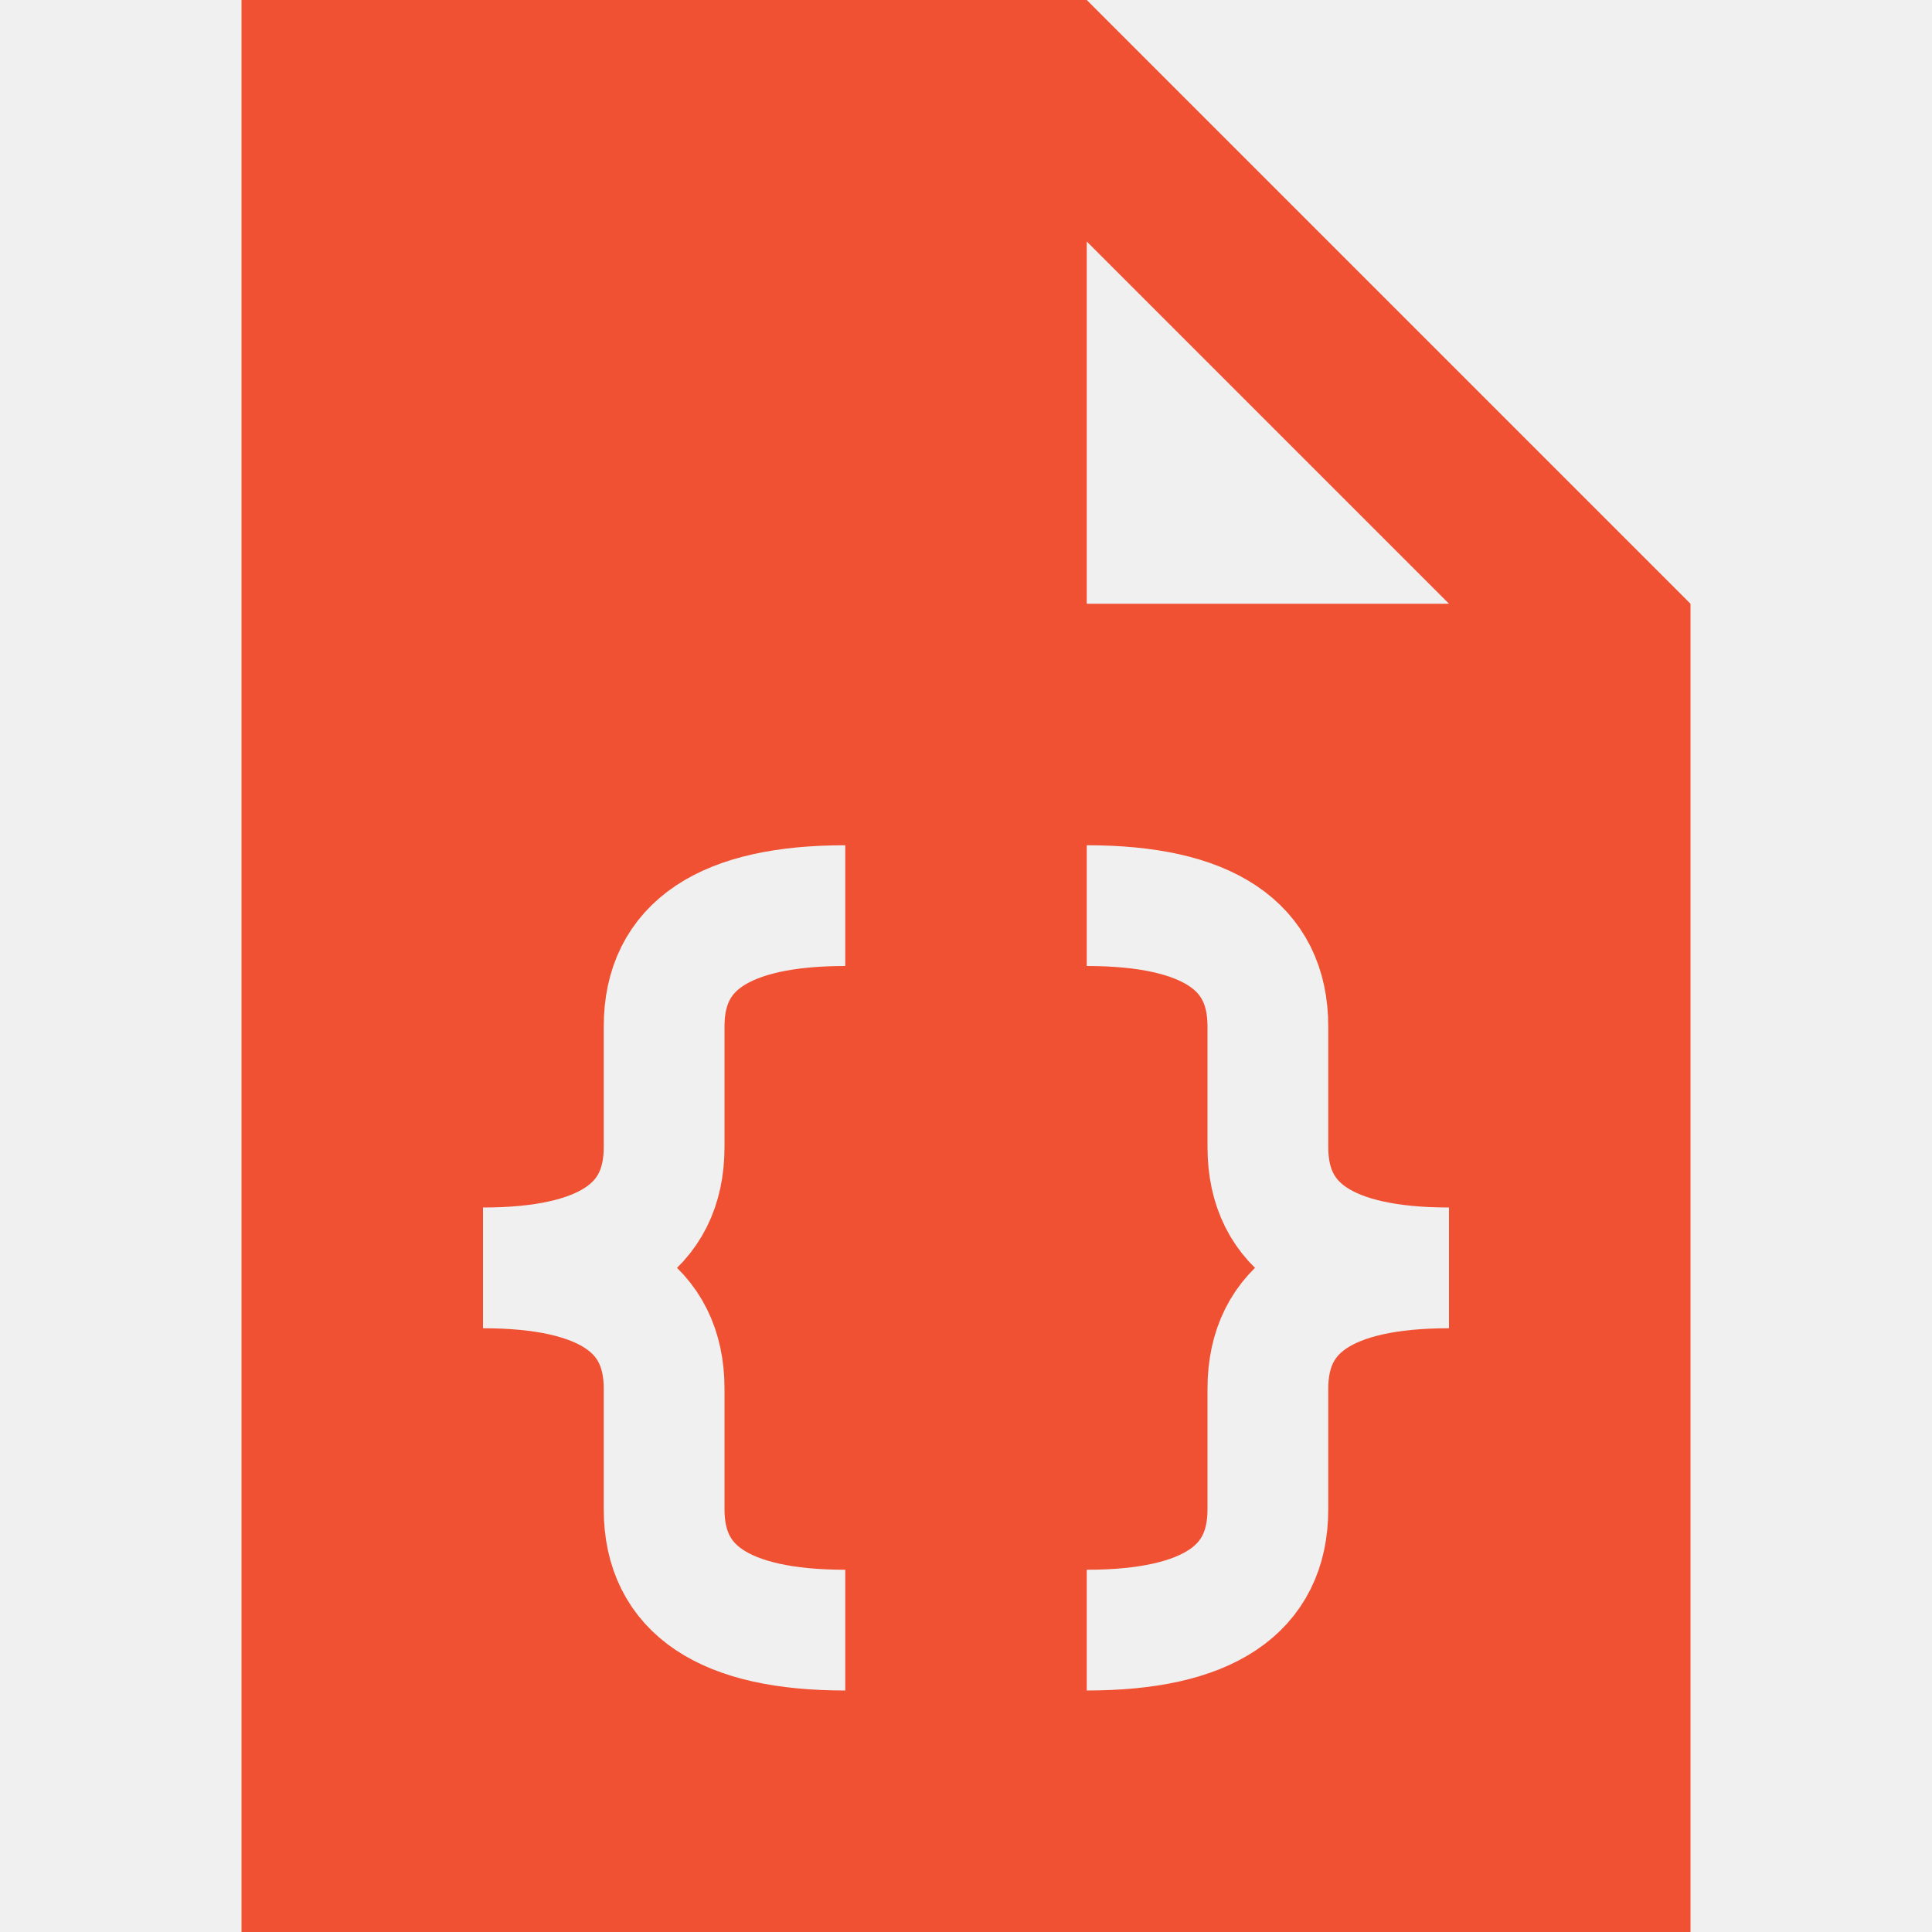
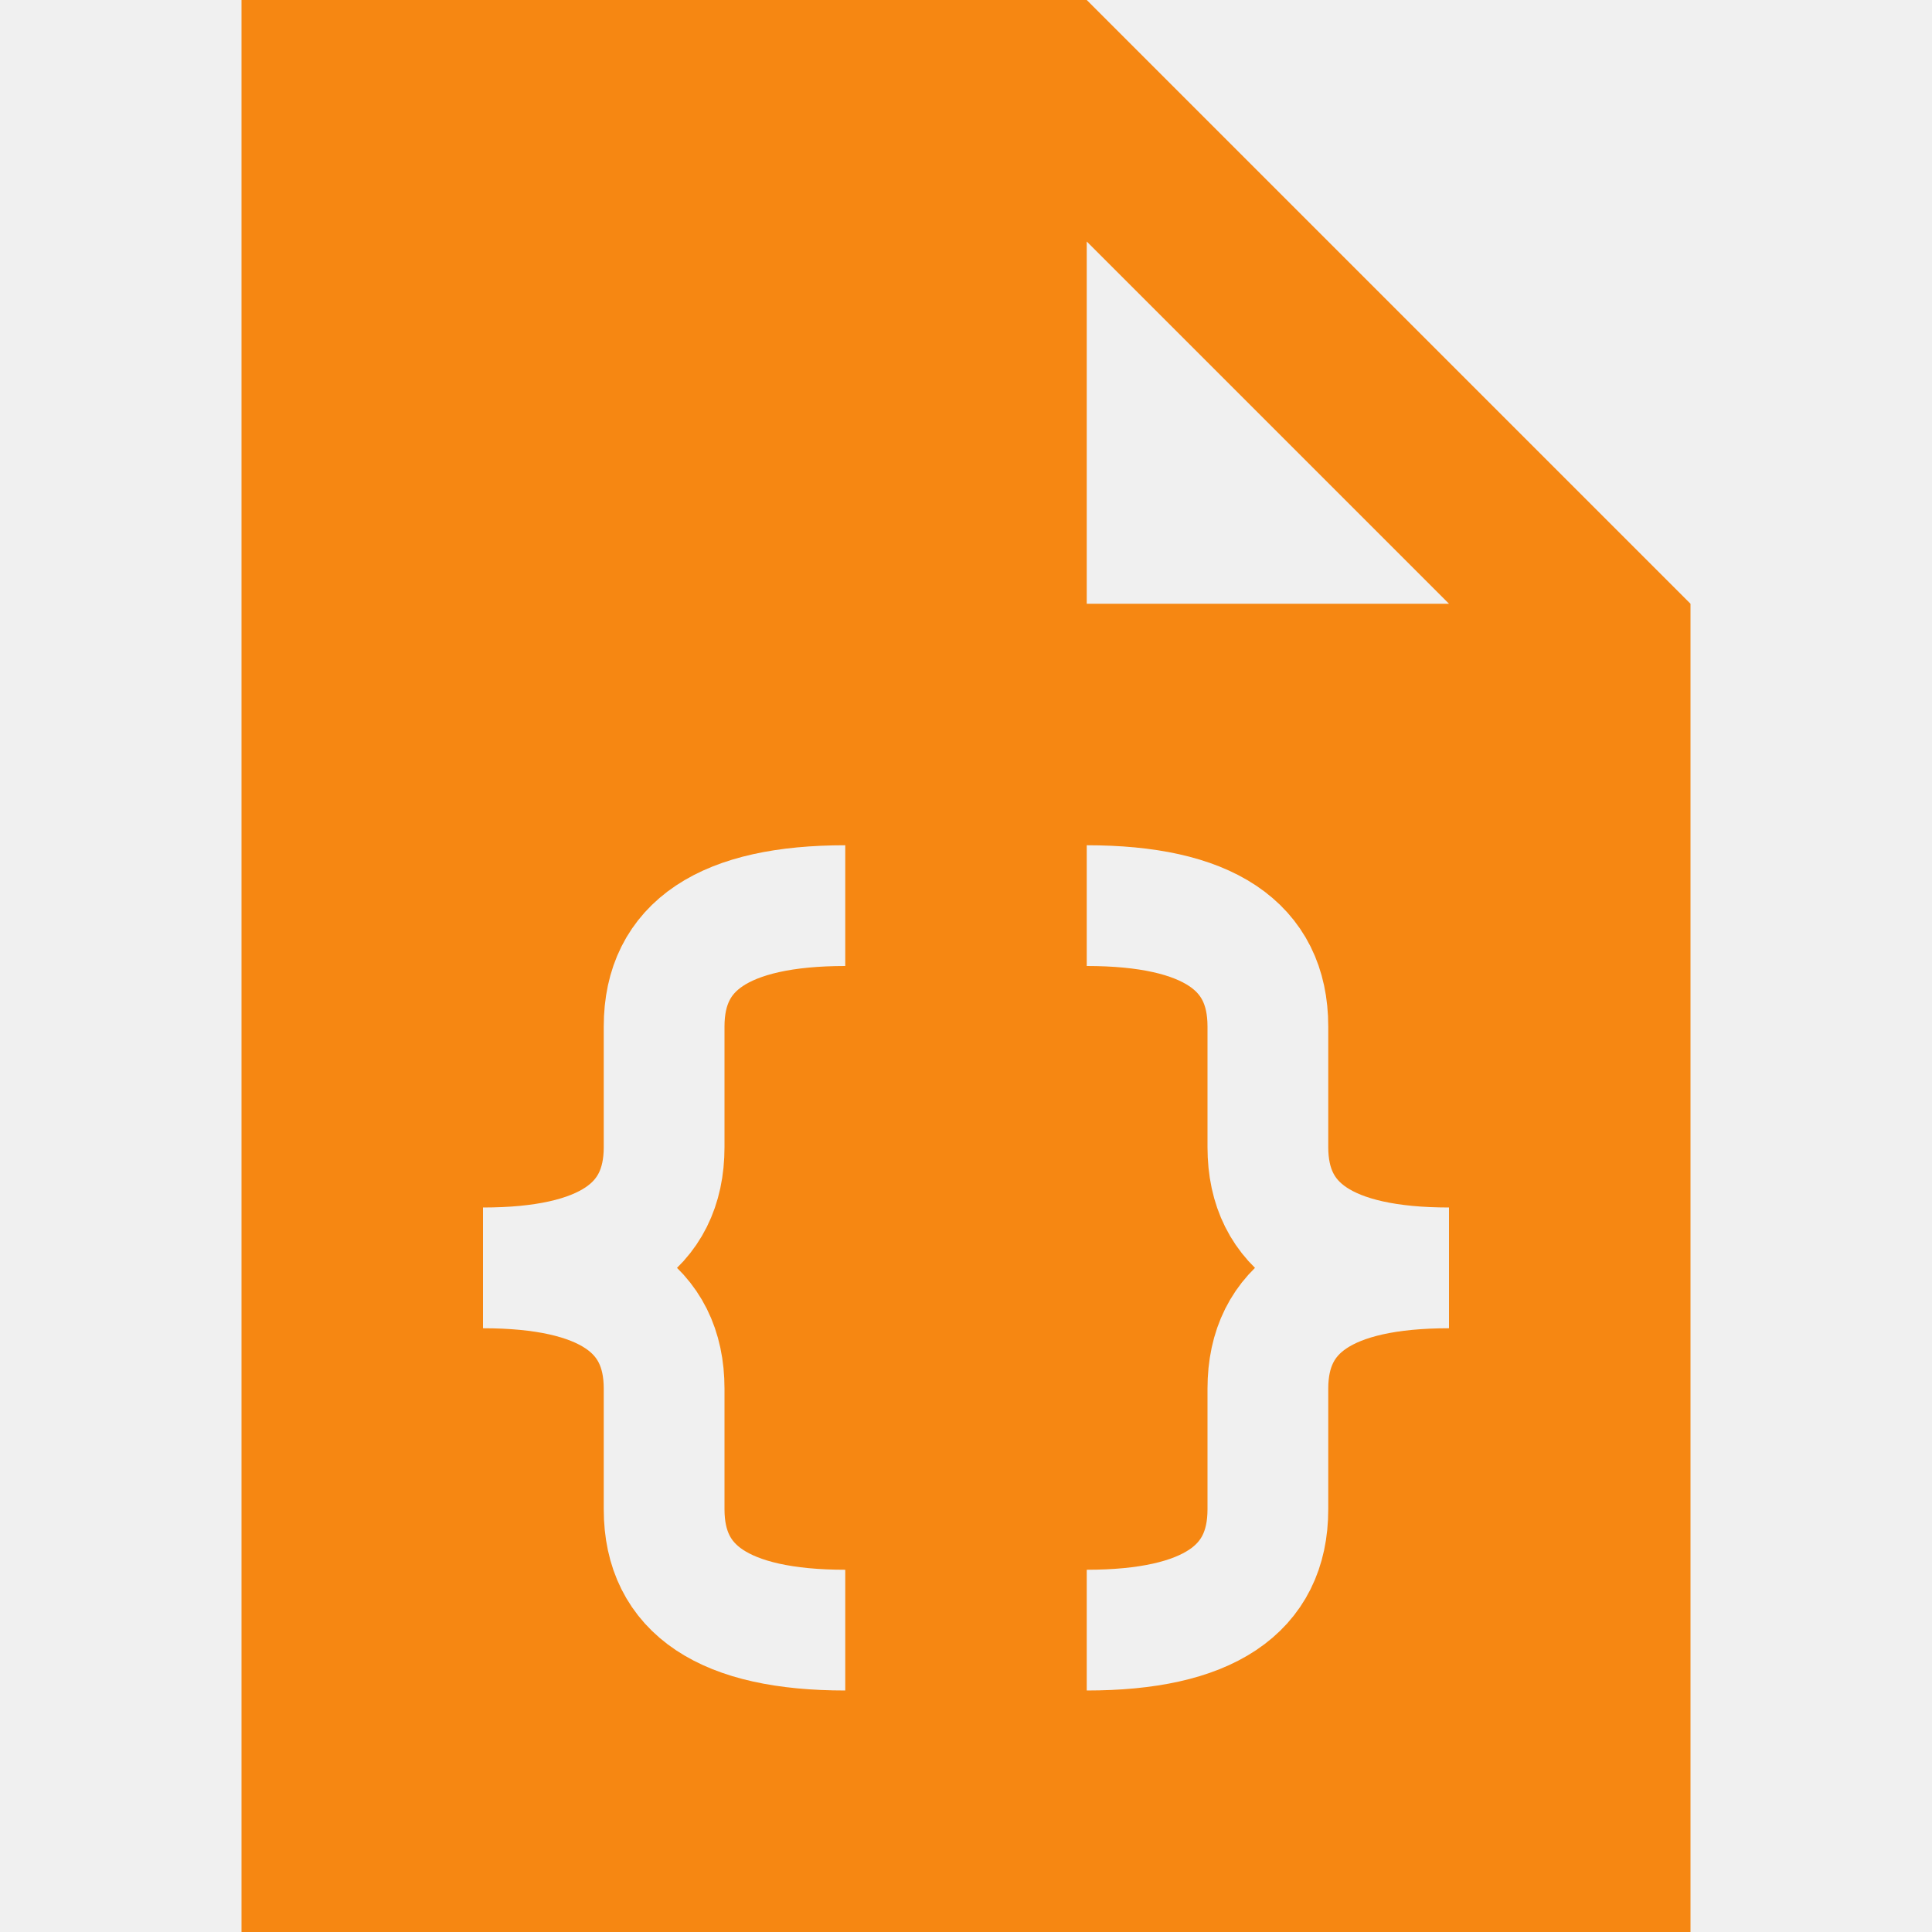
<svg xmlns="http://www.w3.org/2000/svg" width="320" height="320" version="1.1">
  <defs>
    <mask id="mask">
      <rect width="320" height="320" x="0" y="0" fill="#fff" />
      <polygon fill="#000" points="180,40 180,100 240,100" />
      <g fill="none" stroke="#000" stroke-width="20">
        <path d="M 140,150 Q 110,150 110,170 V 190 Q 110,210 80,210 Q 110,210 110,230 V 250 Q 110,270 140,270" />
        <path d="M 180,150 Q 210,150 210,170 V 190 Q 210,210 240,210 Q 210,210 210,230 V 250 Q 210,270 180,270" />
      </g>
    </mask>
  </defs>
-   <polygon fill="#f05133" points="40,0 40,320 280,320 280,100 180,0" mask="url(#mask)" />
+   <polygon fill="#f68712" points="40,0 40,320 280,320 280,100 180,0" mask="url(#mask)" />
</svg>
